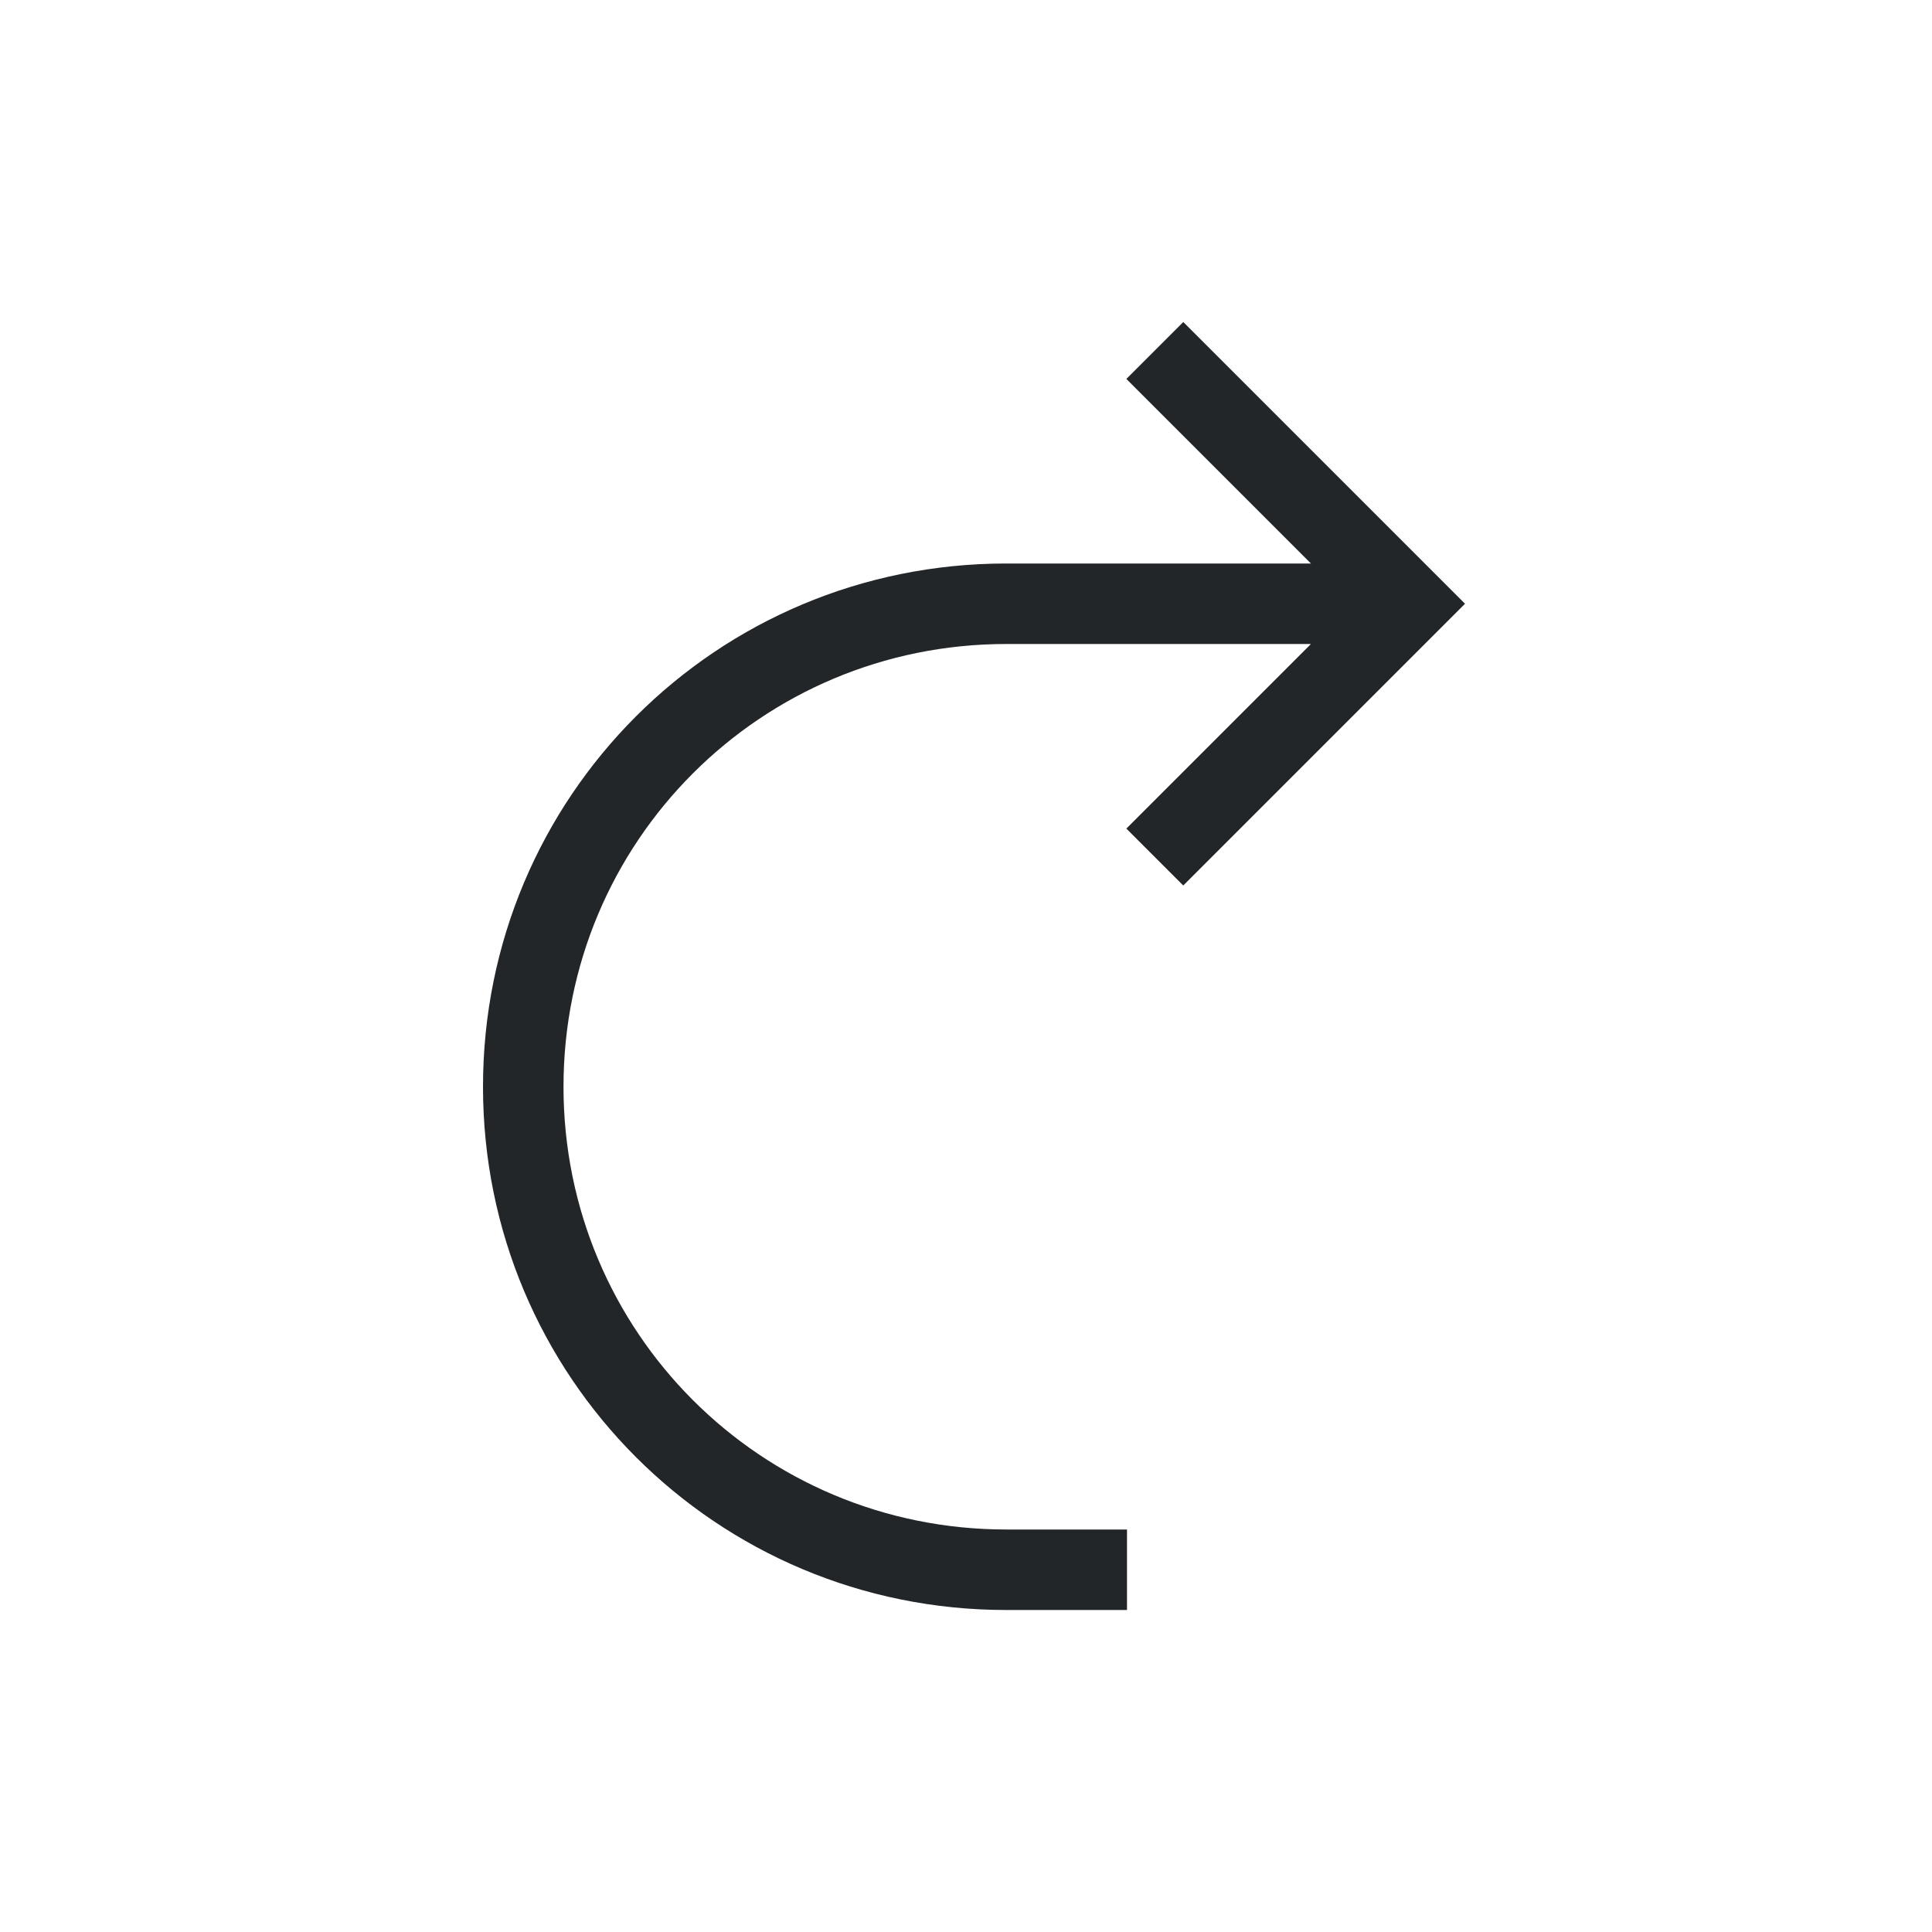
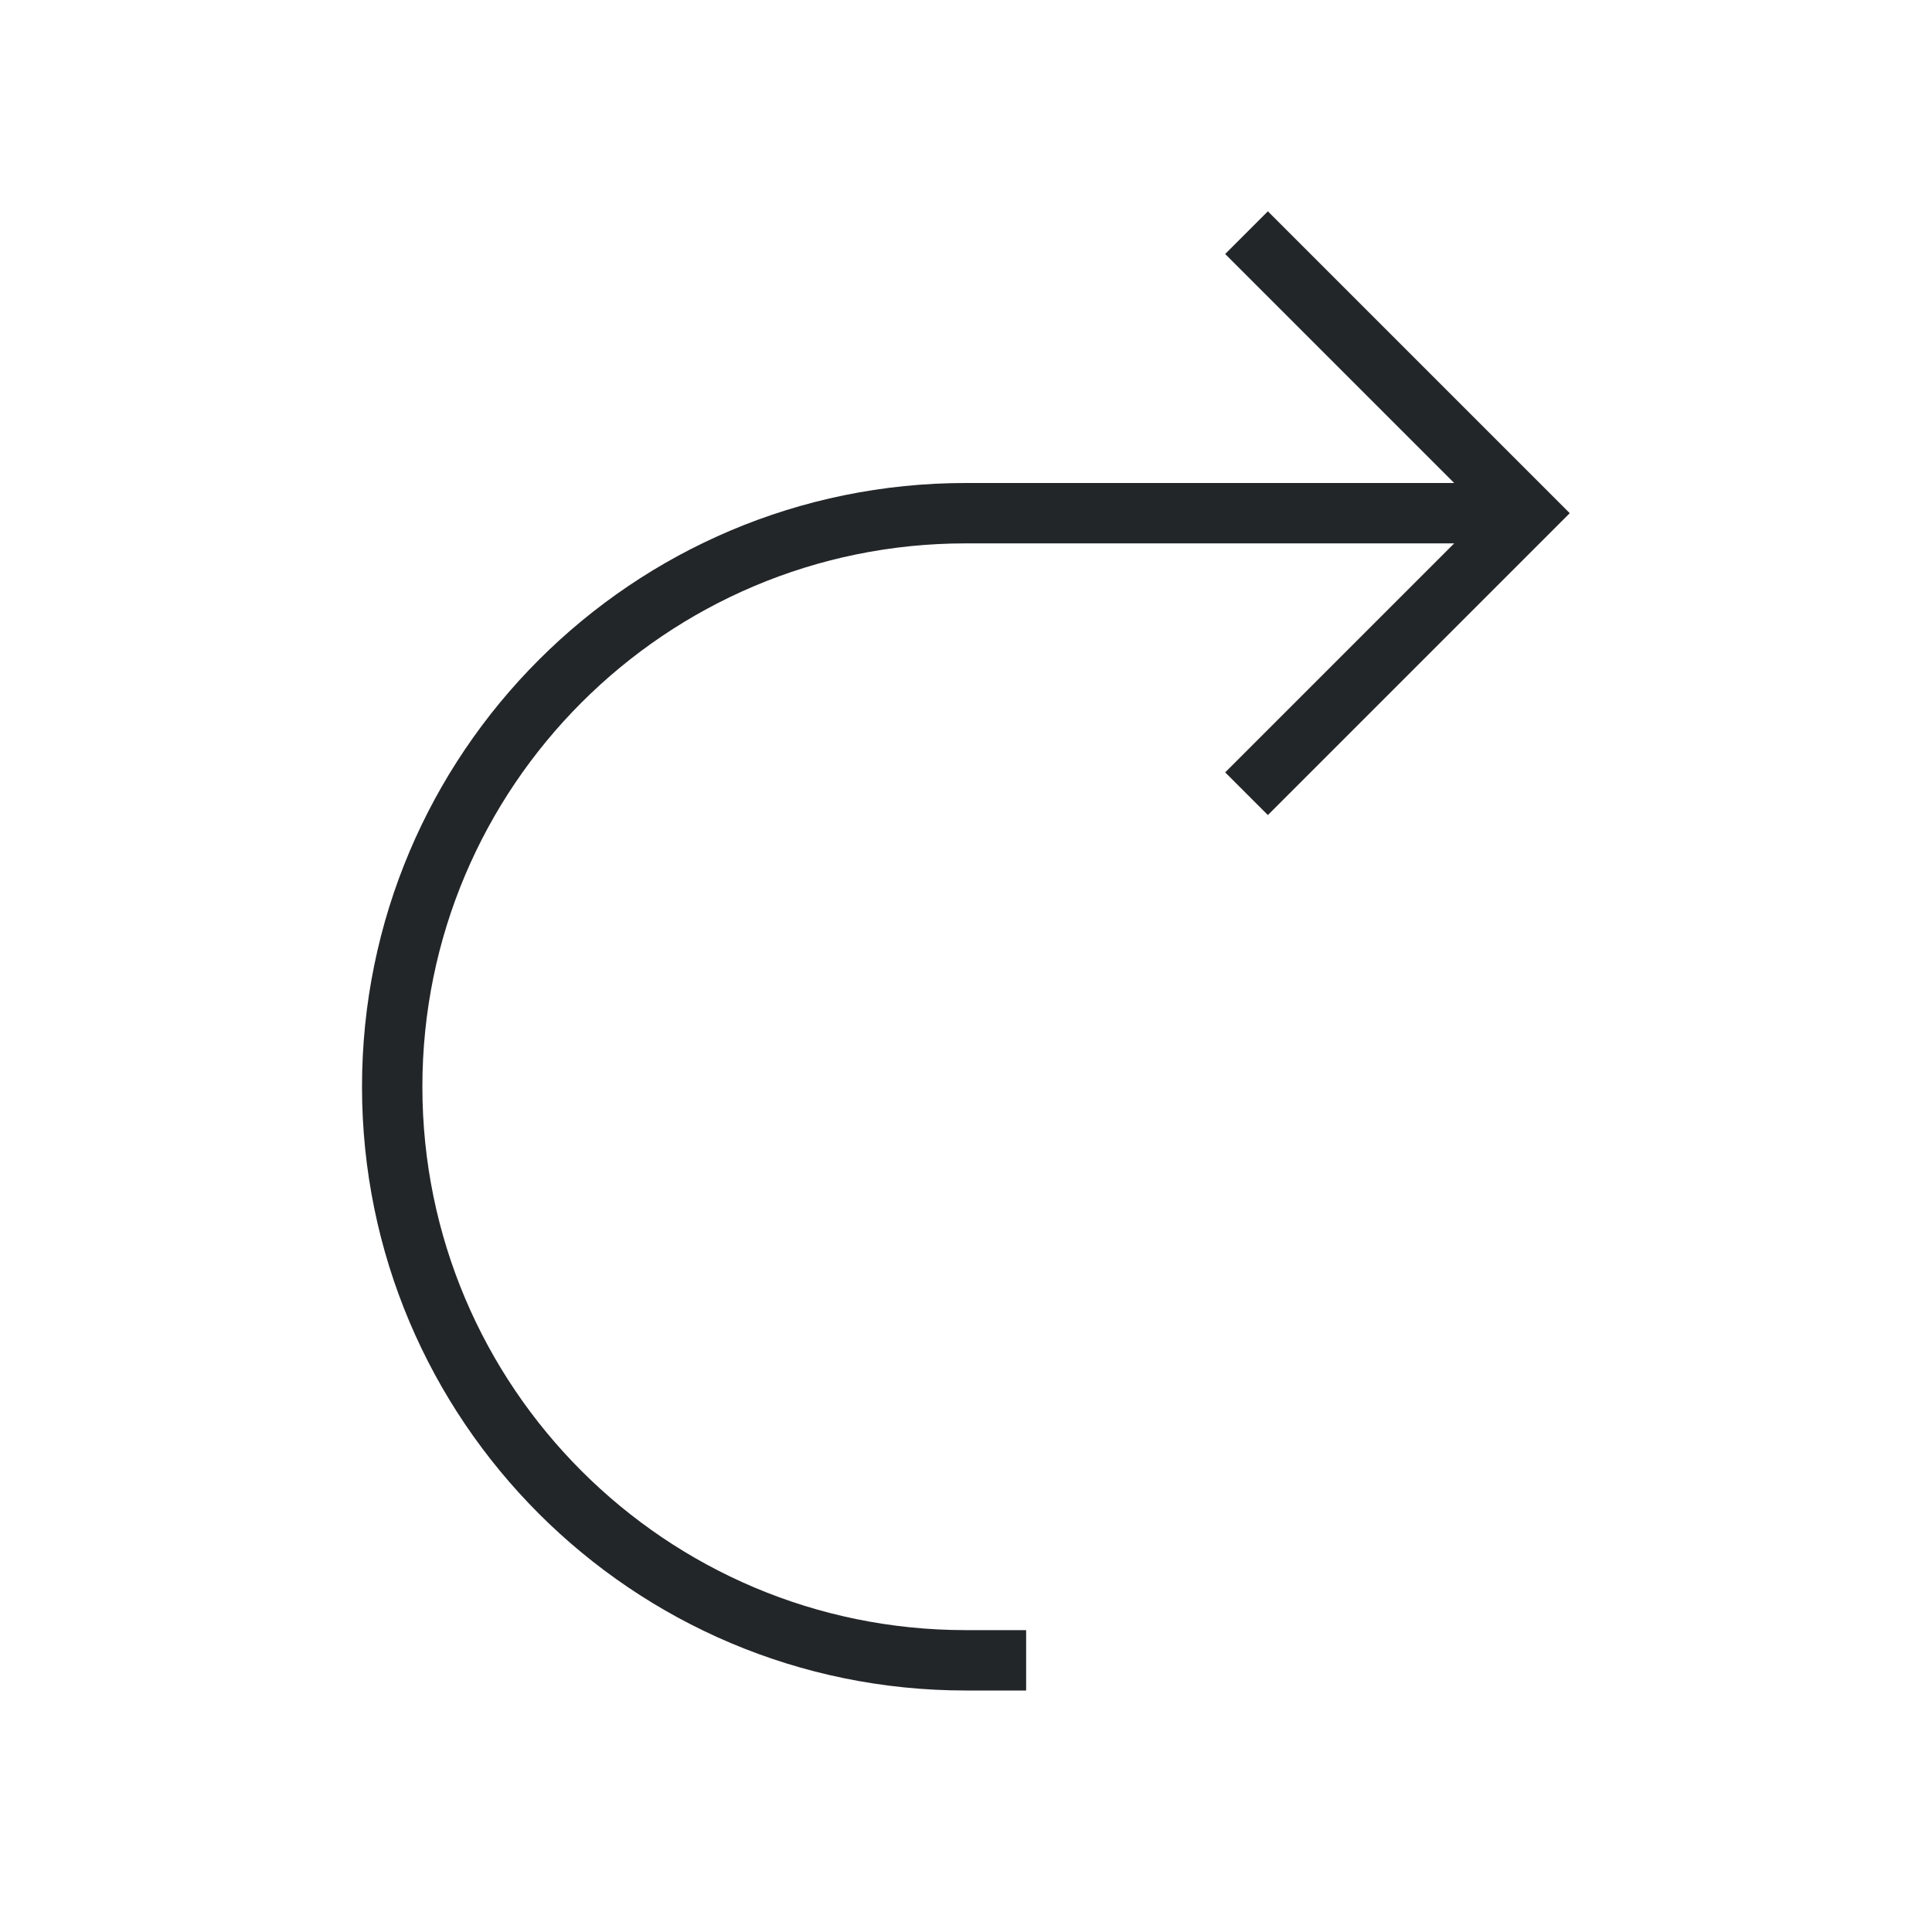
- <svg xmlns="http://www.w3.org/2000/svg" viewBox="0 0 24 24">
+ <svg xmlns="http://www.w3.org/2000/svg" viewBox="0 0 32 32">
  <defs id="defs3051">
    <style type="text/css" id="current-color-scheme">
      .ColorScheme-Text {
        color:#232629;
      }
      </style>
  </defs>
-   <path style="fill:currentColor;fill-opacity:1;stroke:none" d="m13.699 3l-.707.707 2.293 2.293h-2.285-1.008-.492c-3.601 0-6.5 2.899-6.5 6.5 0 3.601 2.899 6.5 6.5 6.5h1.5v-1h-1.5c-3.047 0-5.5-2.453-5.5-5.5 0-3.047 2.453-5.5 5.5-5.5h.492 1.008 2.285l-2.293 2.293.707.707 3.293-3.293.207-.207-.207-.207-3.293-3.293" class="ColorScheme-Text" transform="translate(1,1)" />
+   <path style="fill:currentColor;fill-opacity:1;stroke:none" d="m21 3.5l-.707.707 3.793 3.793h-8.09a10 10 0 0 0 -10 10 10 10 0 0 0 10 10h1v-1h-1a9 9 0 0 1 -9 -9 9 9 0 0 1 9 -9h8.09l-3.793 3.793.707.707 5-5-1-1z" class="ColorScheme-Text" />
</svg>
